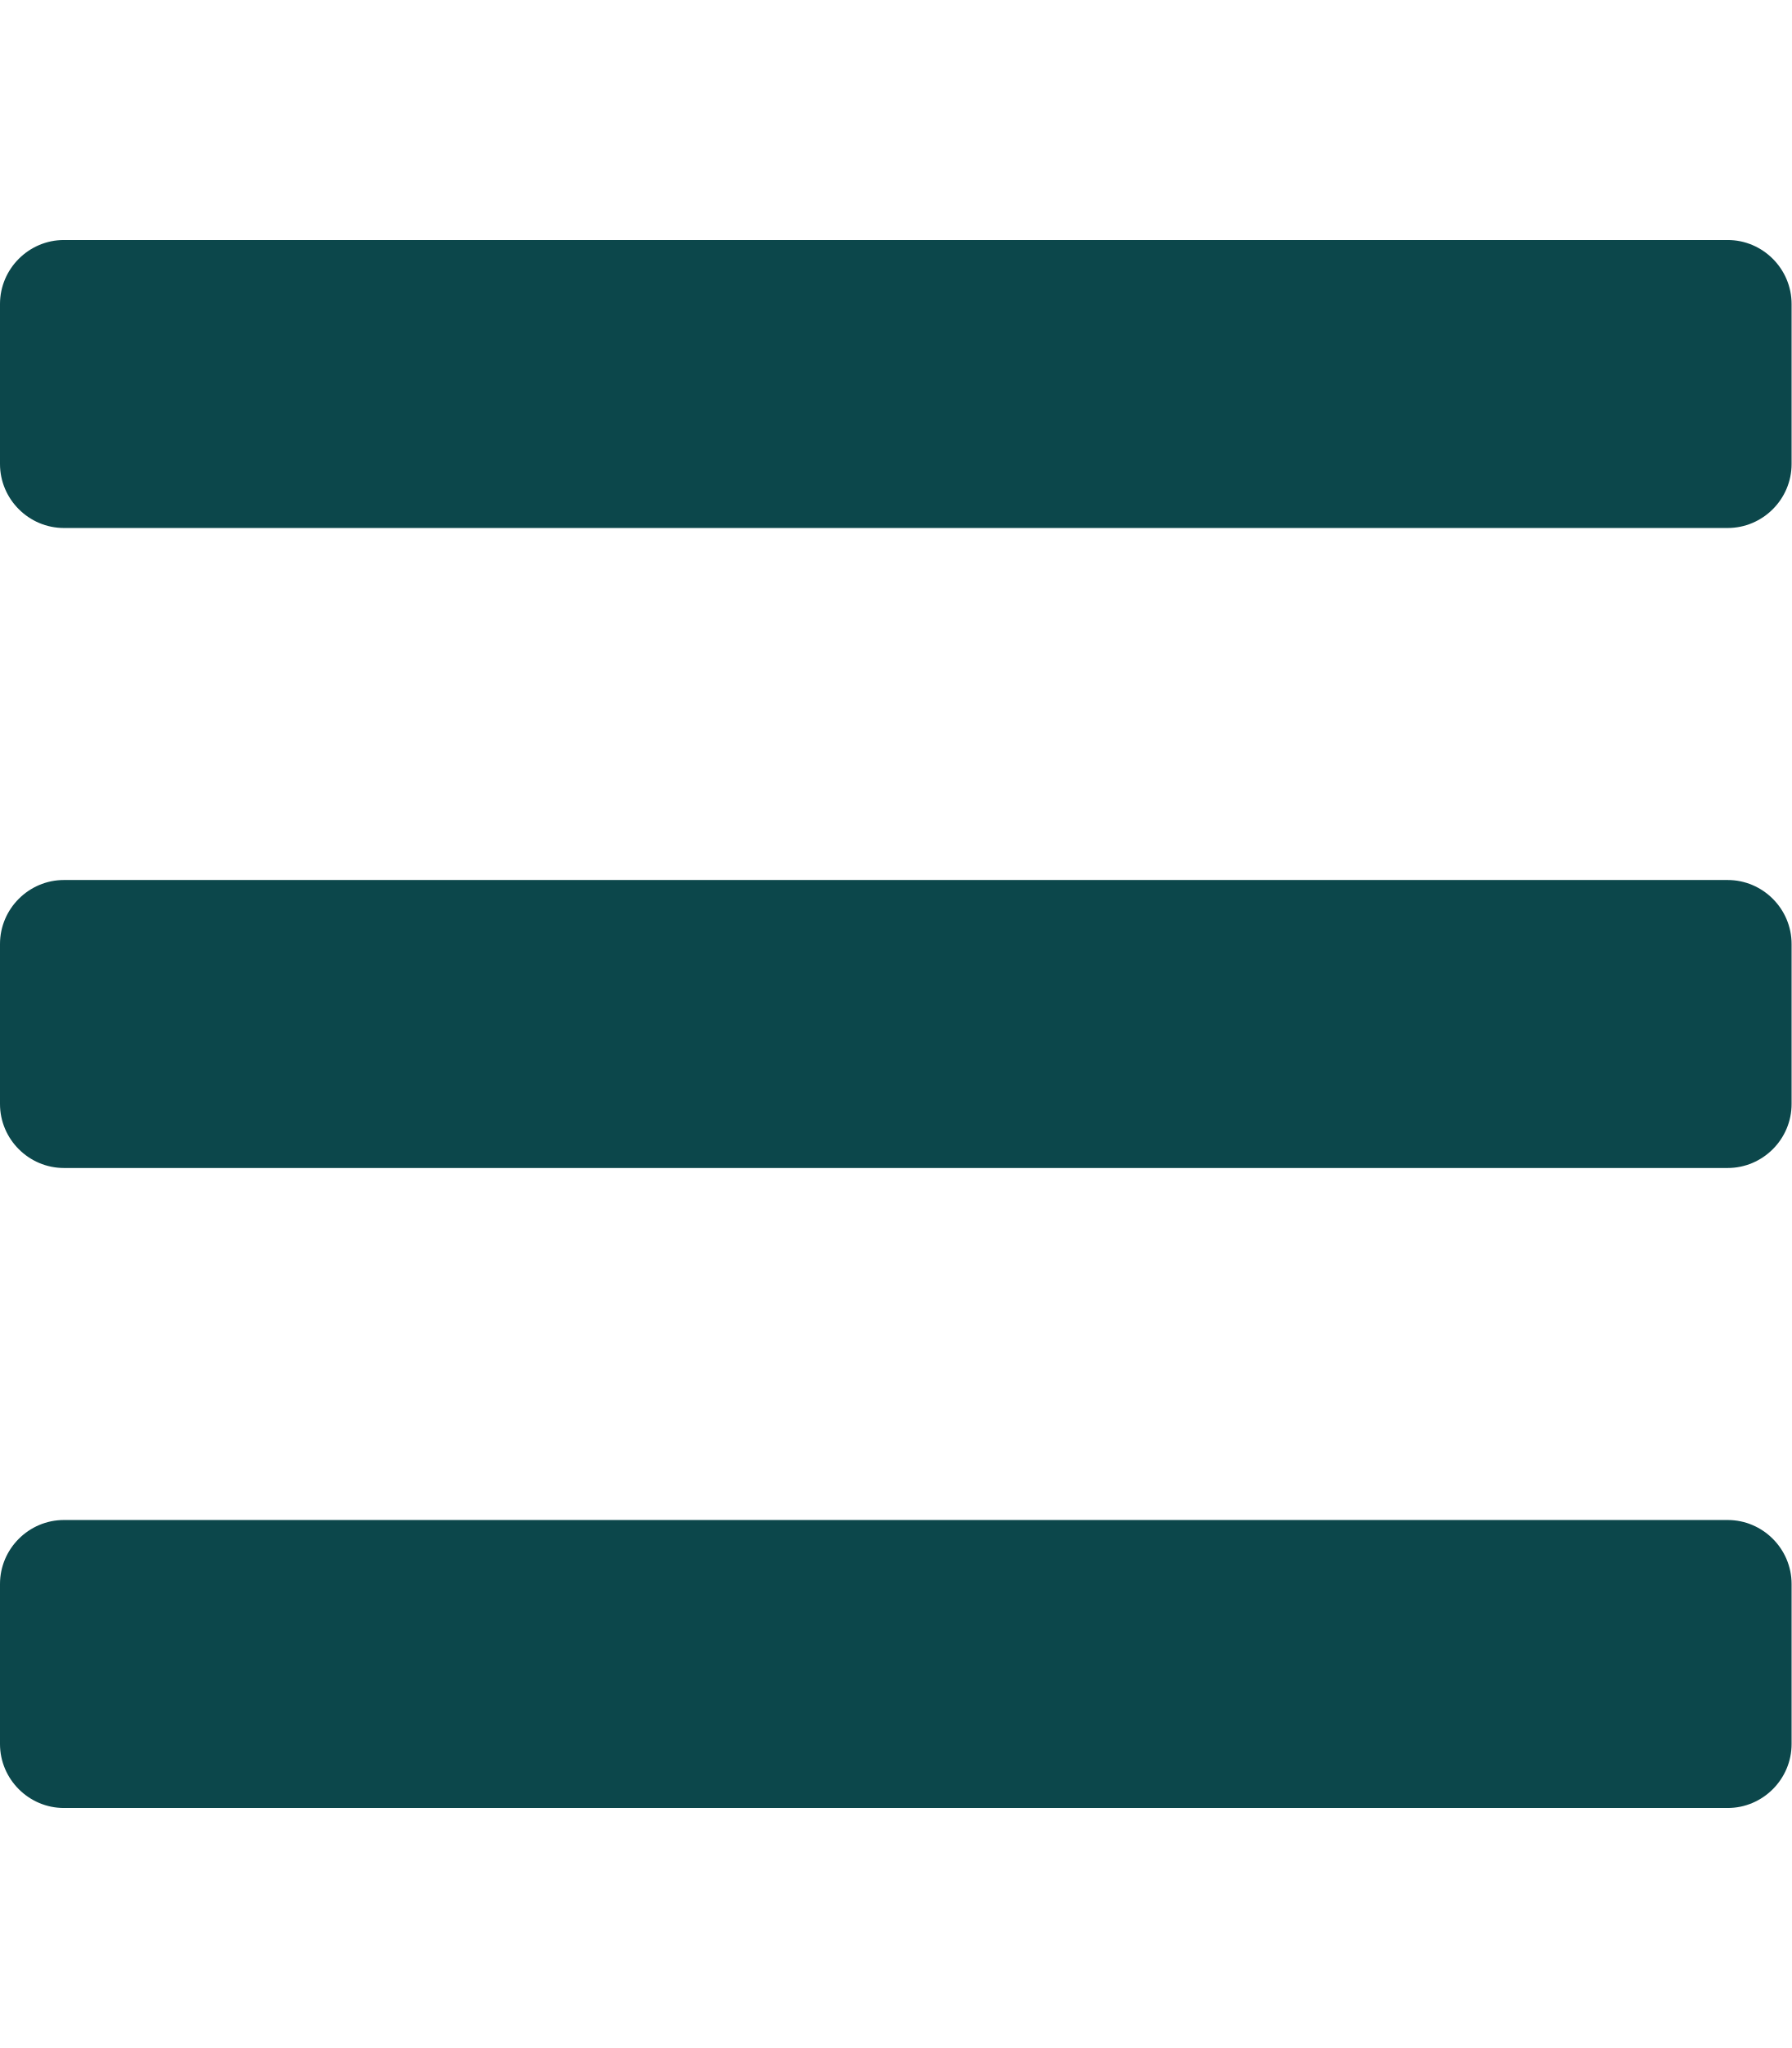
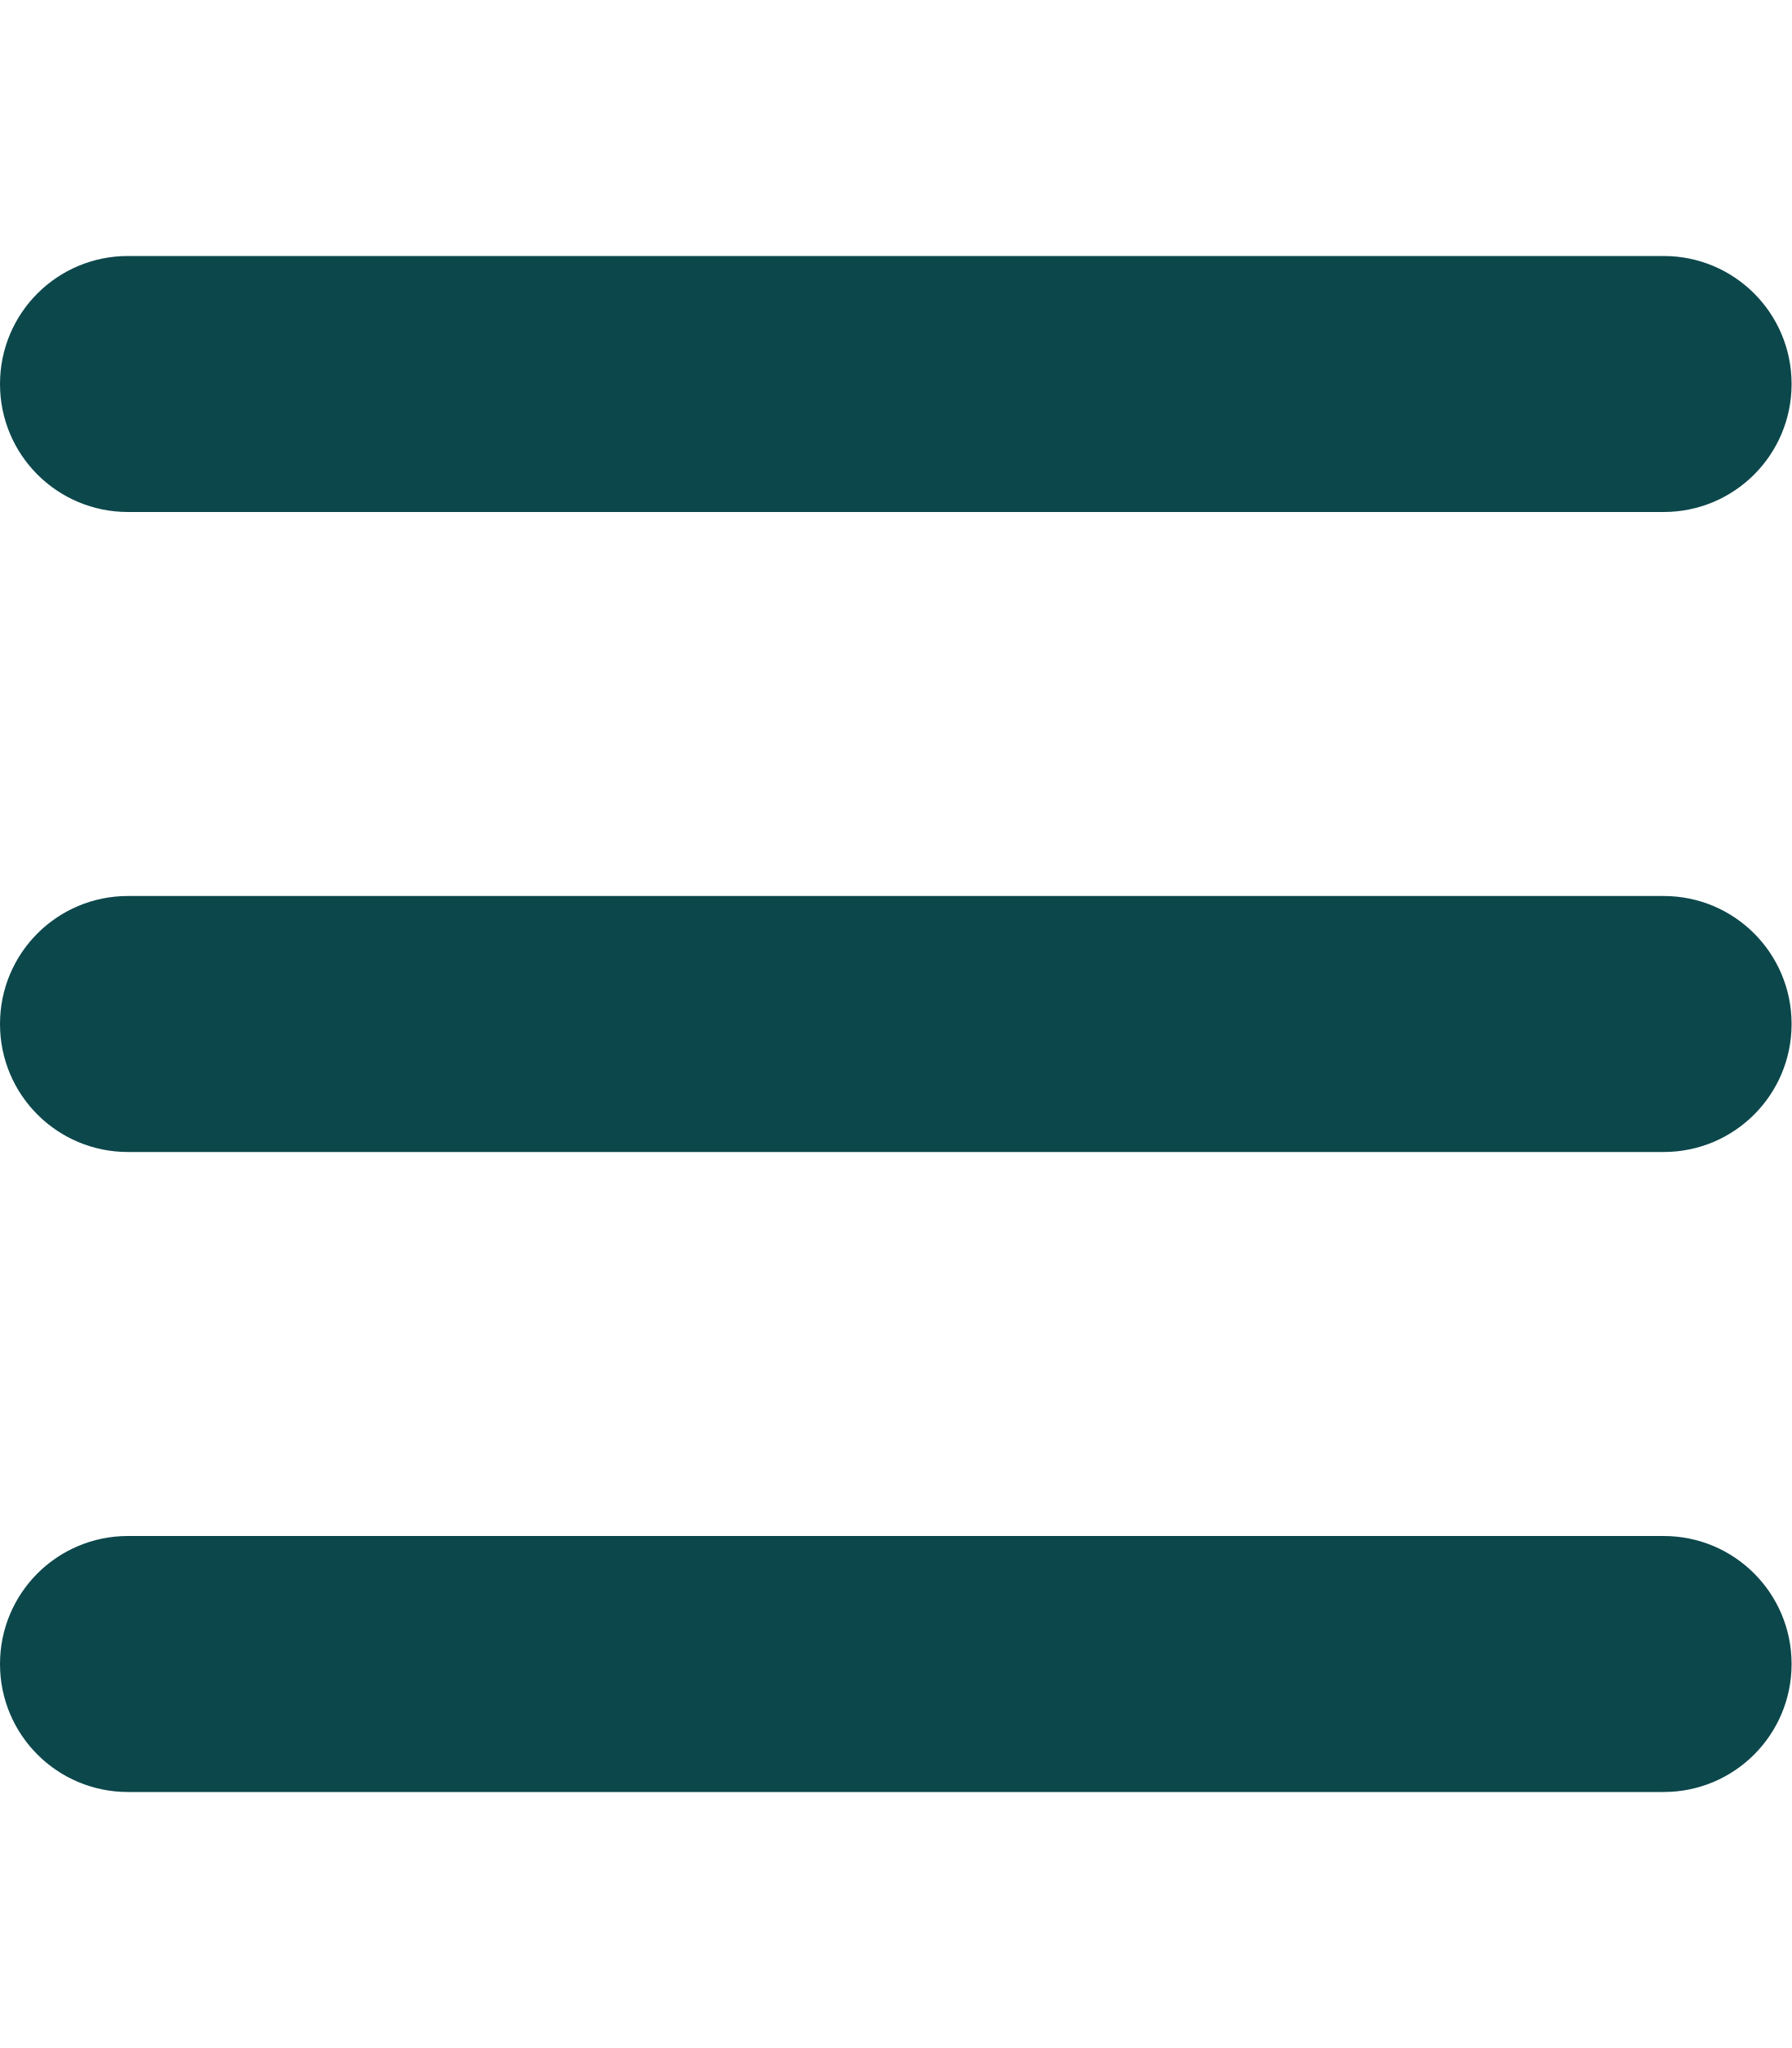
<svg xmlns="http://www.w3.org/2000/svg" viewBox="0 0 448 512">
-   <path fill="#0c474b" d="M16 132h416c8.8 0 16-7.2 16-16V76c0-8.8-7.2-16-16-16H16C7.2 60 0 67.2 0 76v40c0 8.8 7.2 16 16 16zm0 160h416c8.8 0 16-7.2 16-16v-40c0-8.8-7.2-16-16-16H16c-8.8 0-16 7.2-16 16v40c0 8.8 7.2 16 16 16zm0 160h416c8.8 0 16-7.2 16-16v-40c0-8.8-7.2-16-16-16H16c-8.8 0-16 7.2-16 16v40c0 8.8 7.2 16 16 16z" />
+   <path fill="#0c474b" d="M0 96C0 78.3 14.3 64 32 64l384 0c17.7 0 32 14.3 32 32s-14.3 32-32 32L32 128C14.3 128 0 113.7 0 96zM0 256c0-17.7 14.3-32 32-32l384 0c17.7 0 32 14.3 32 32s-14.3 32-32 32L32 288c-17.7 0-32-14.3-32-32zM448 416c0 17.7-14.3 32-32 32L32 448c-17.7 0-32-14.3-32-32s14.3-32 32-32l384 0c17.7 0 32 14.3 32 32z" />
</svg>
